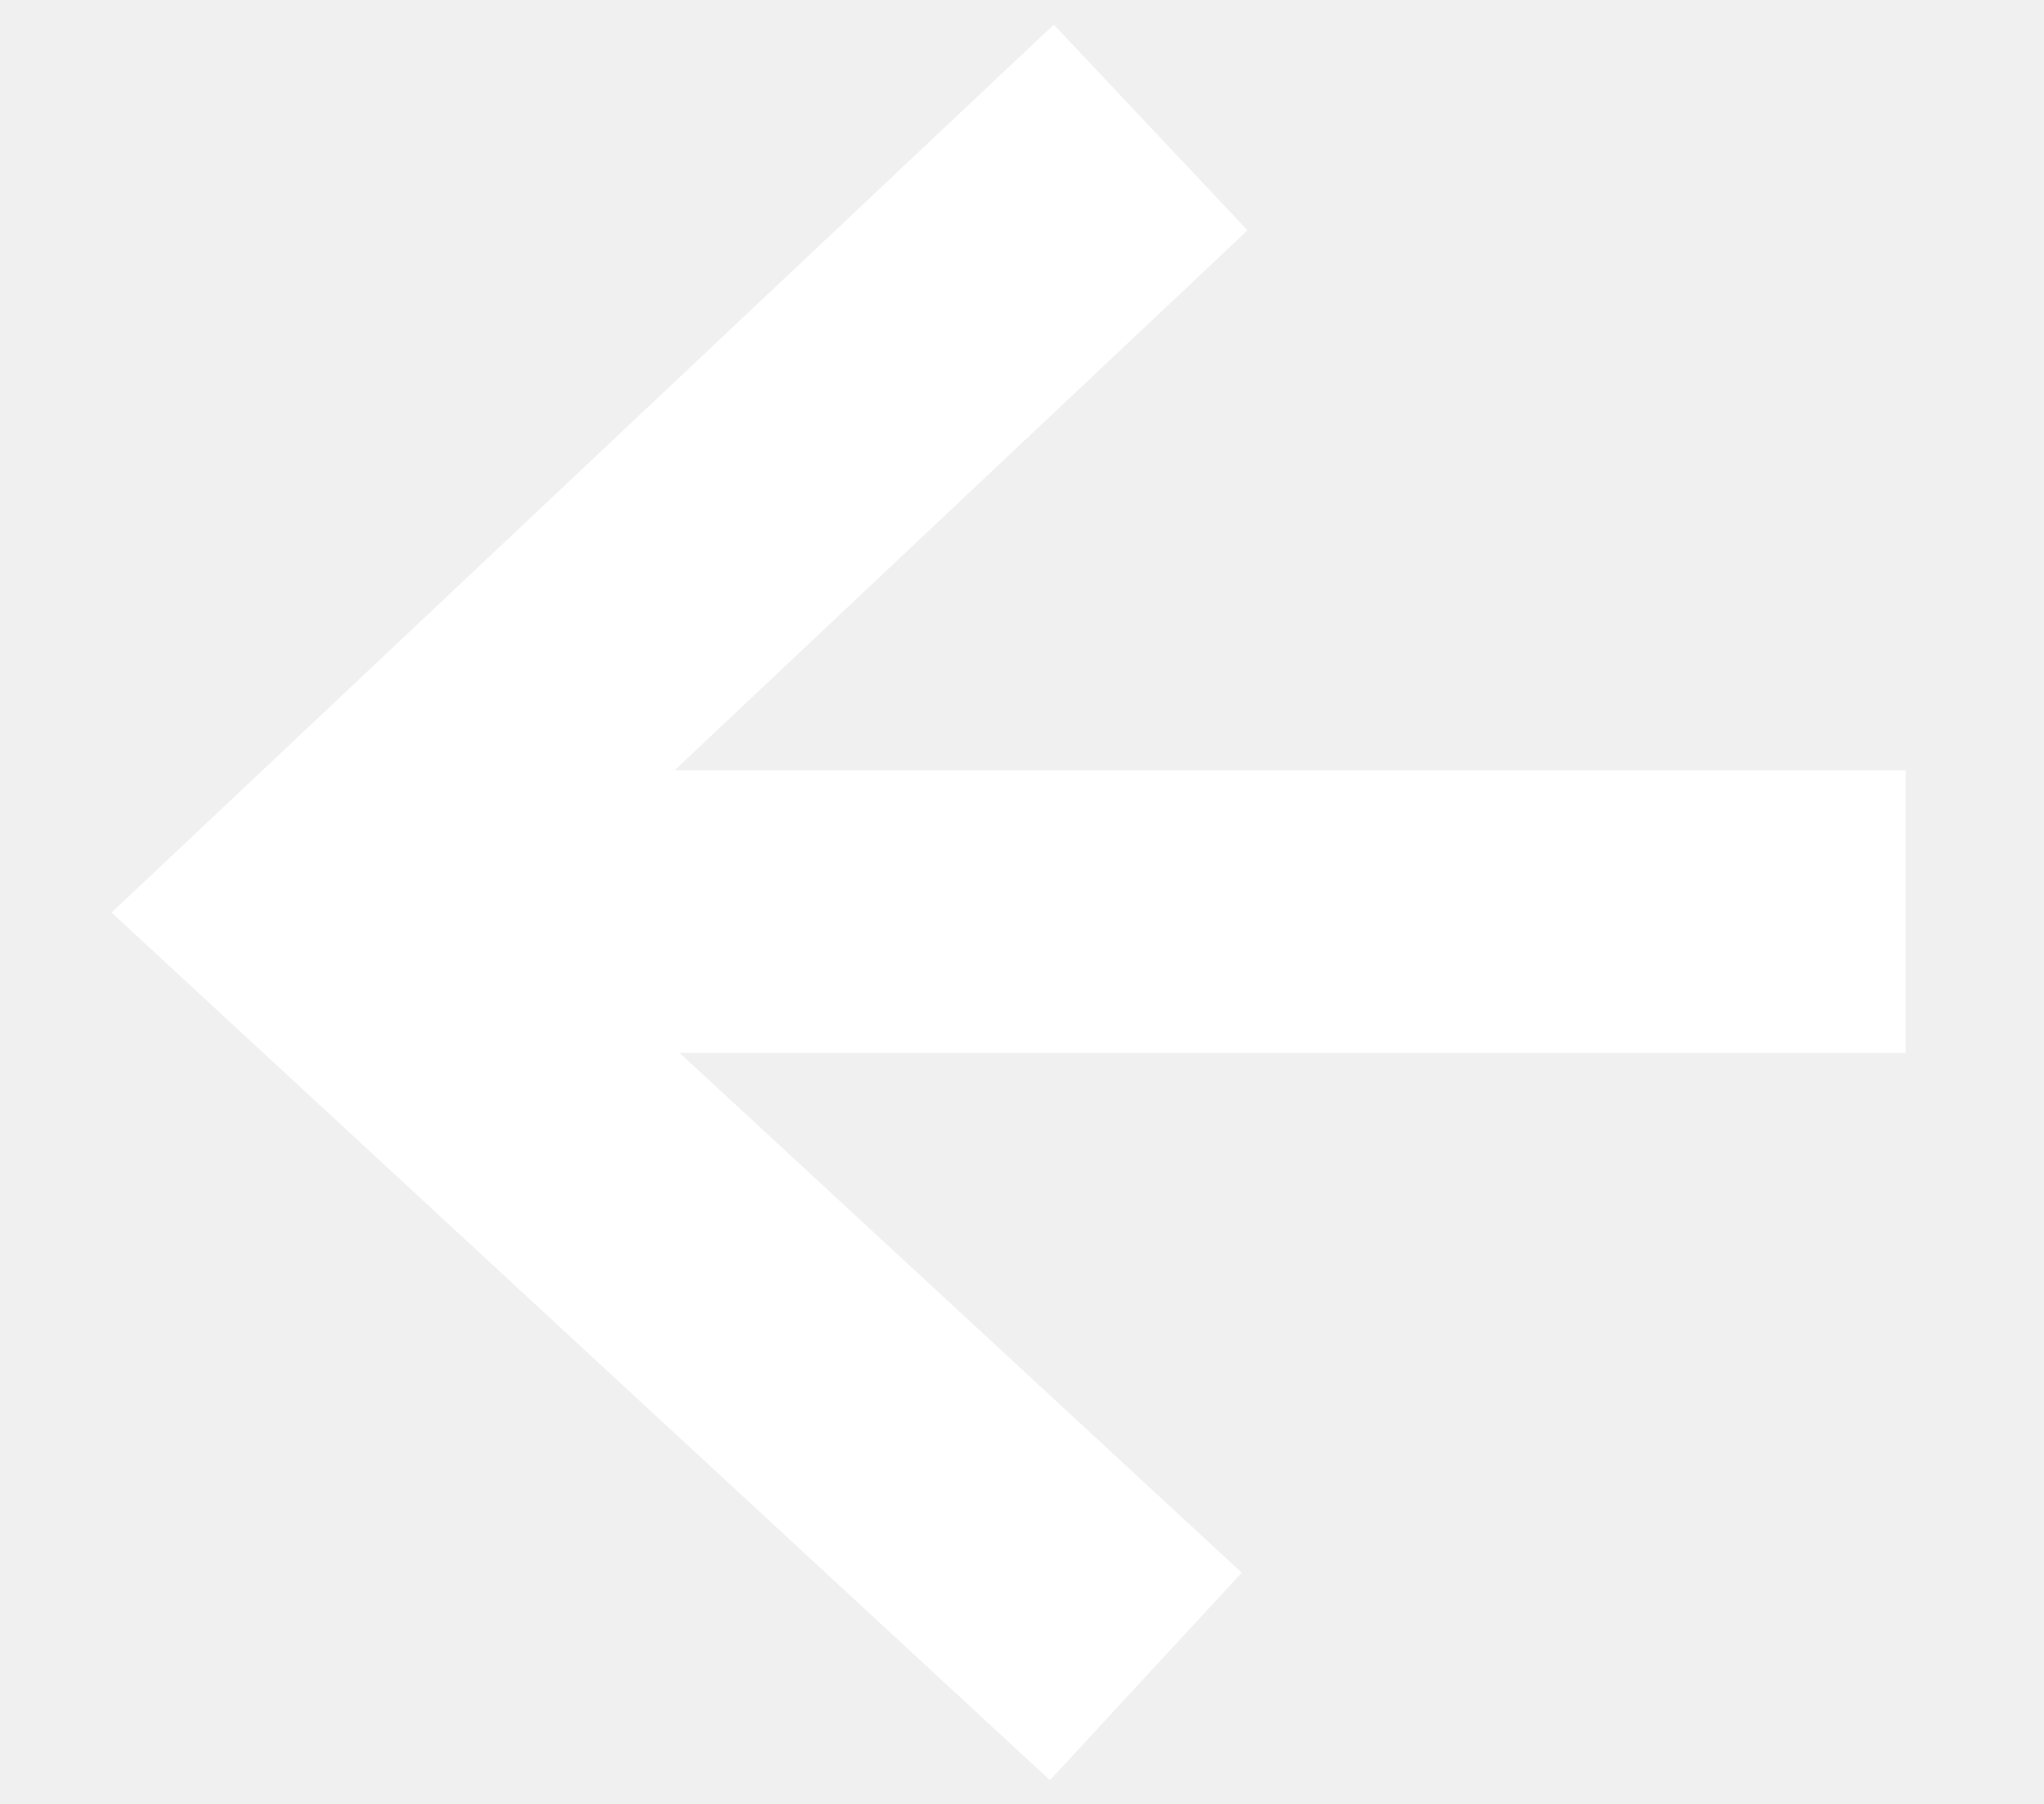
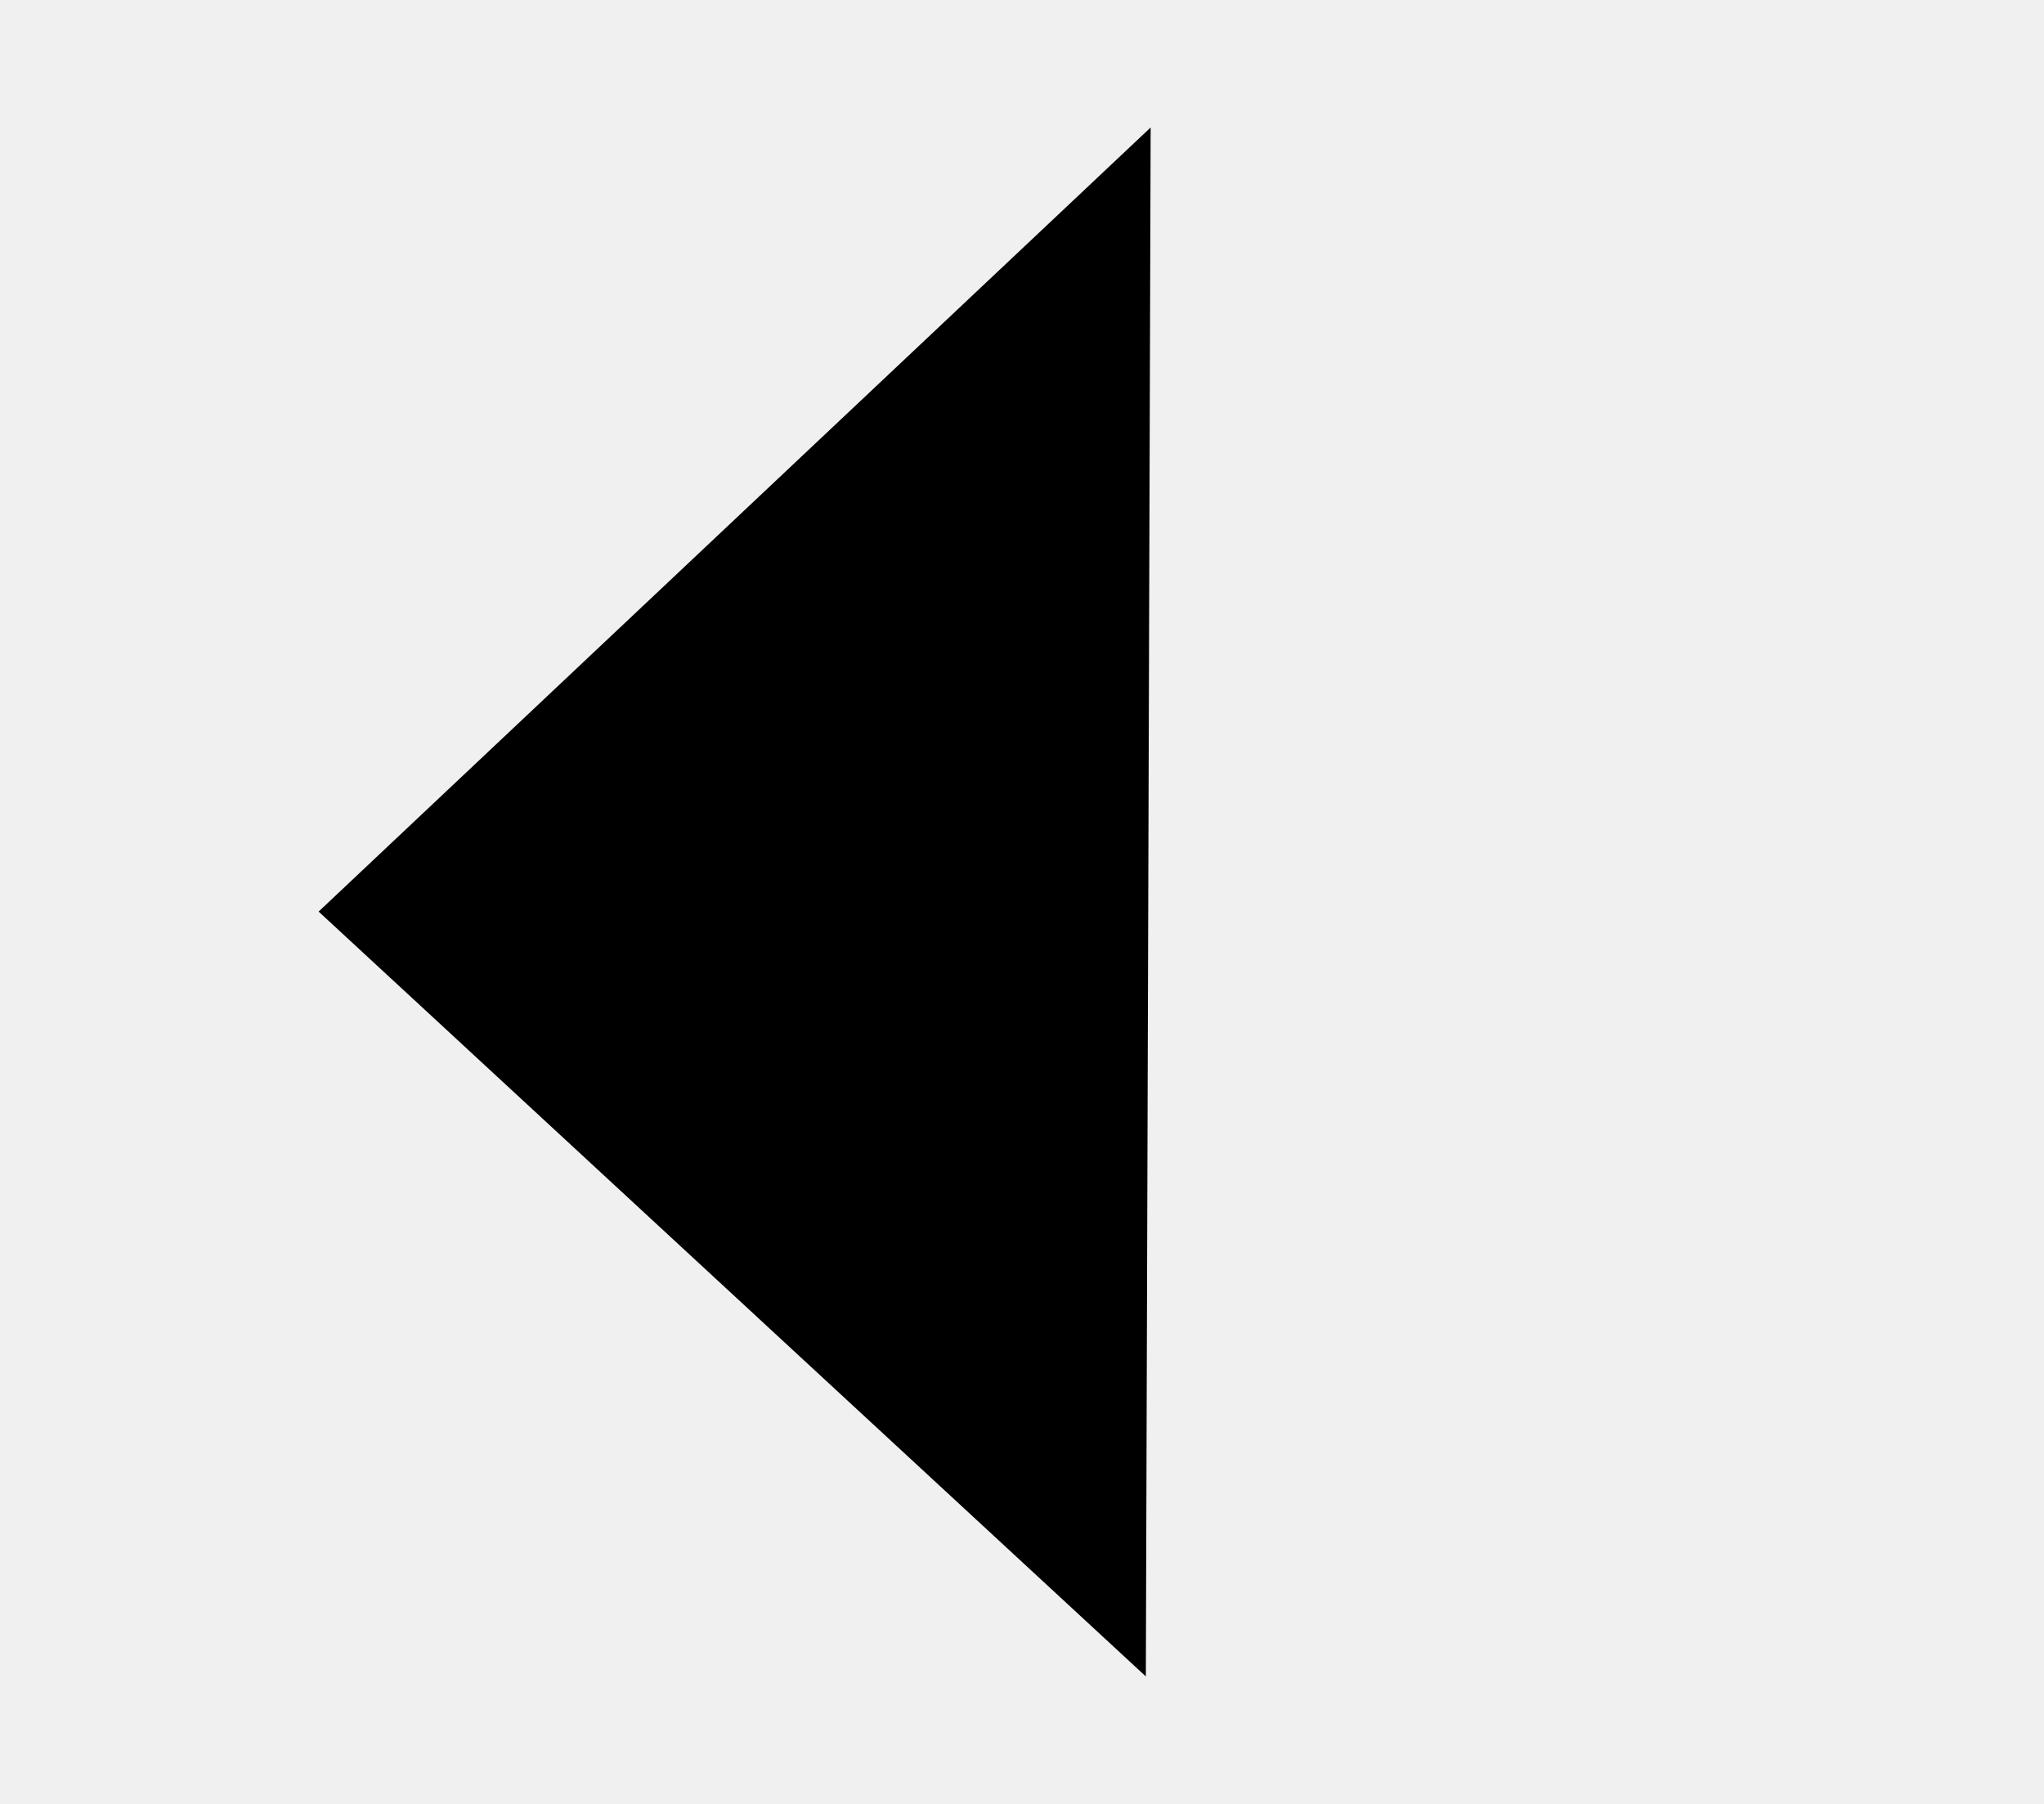
<svg xmlns="http://www.w3.org/2000/svg" id="Layer_1" data-name="Layer 1" viewBox="0 0 17 15">
  <defs>
    <style>.cls-1,.cls-2{fill:none;stroke:#fff;stroke-miterlimit:10;stroke-width:2.35px;}.cls-1{fill-rule:evenodd;}</style>
  </defs>
-   <polyline class="cls-1" points="9.57 1.06 2.65 7.58 9.53 13.94" />
-   <line class="cls-2" x1="3.89" y1="7.58" x2="15.85" y2="7.58" />
+   <polyline className="cls-1" points="9.57 1.06 2.65 7.58 9.53 13.94" />
+   <line className="cls-2" x1="3.89" y1="7.58" x2="15.85" y2="7.58" />
</svg>
